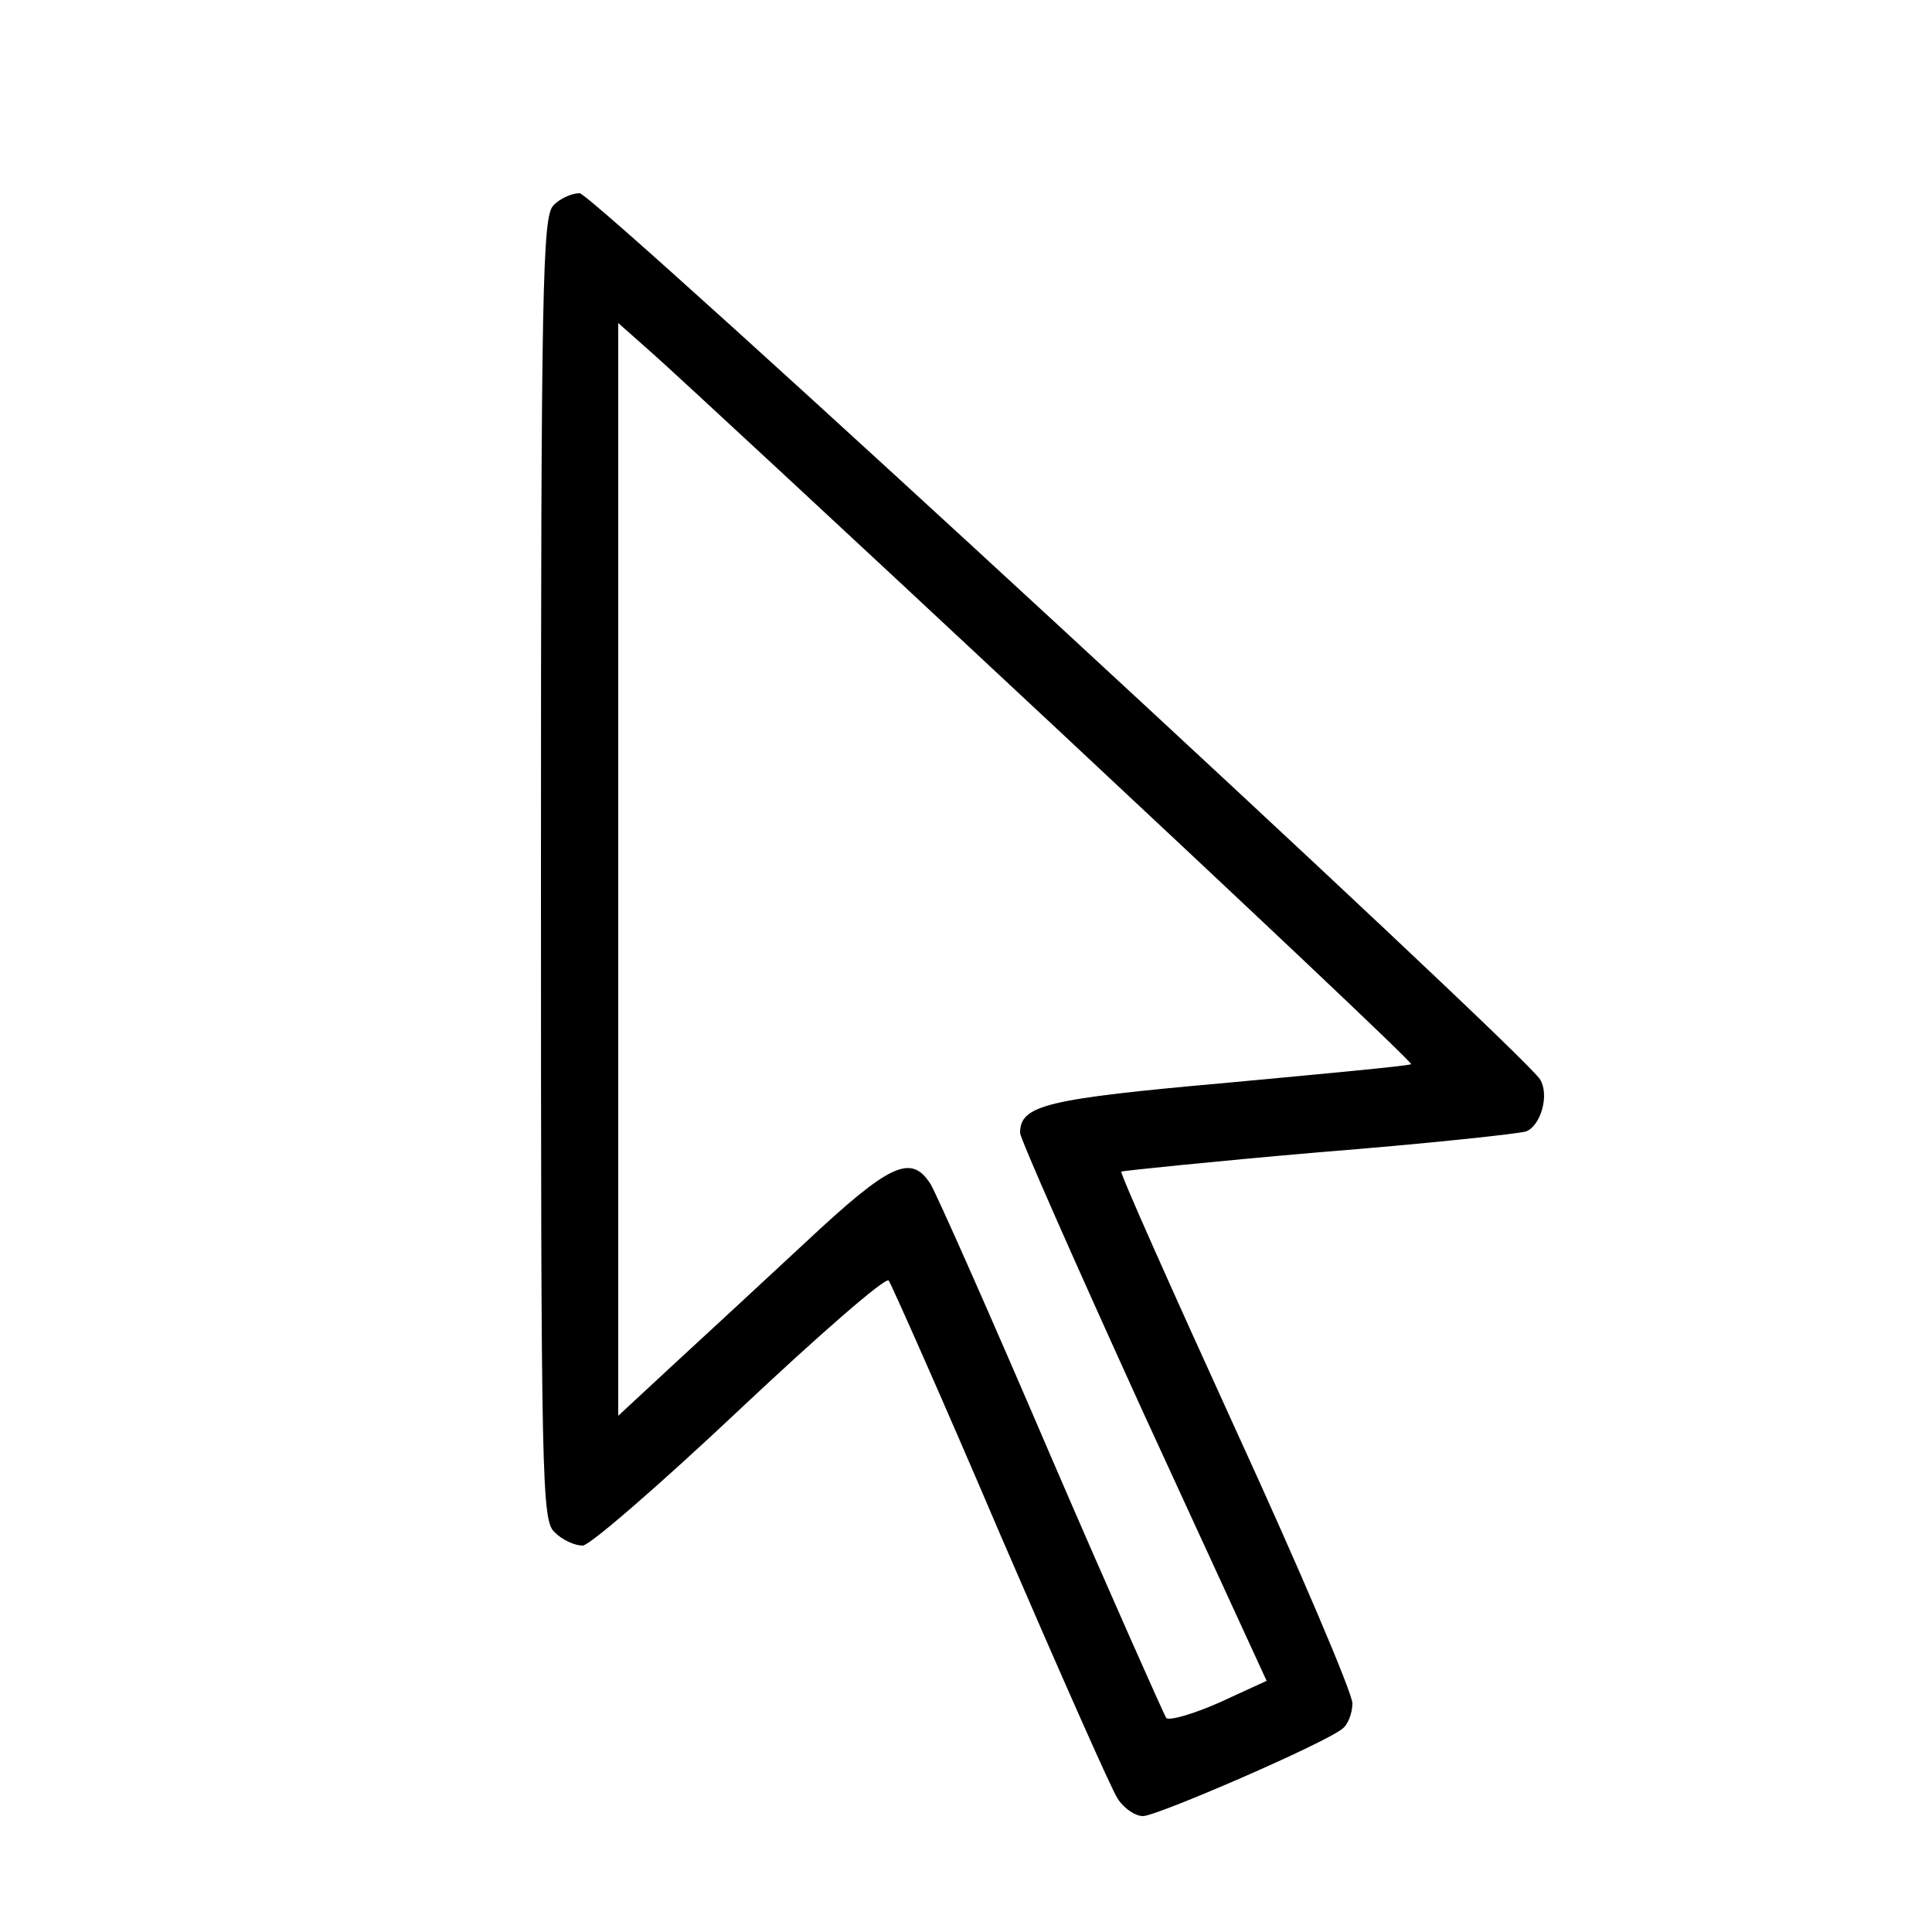
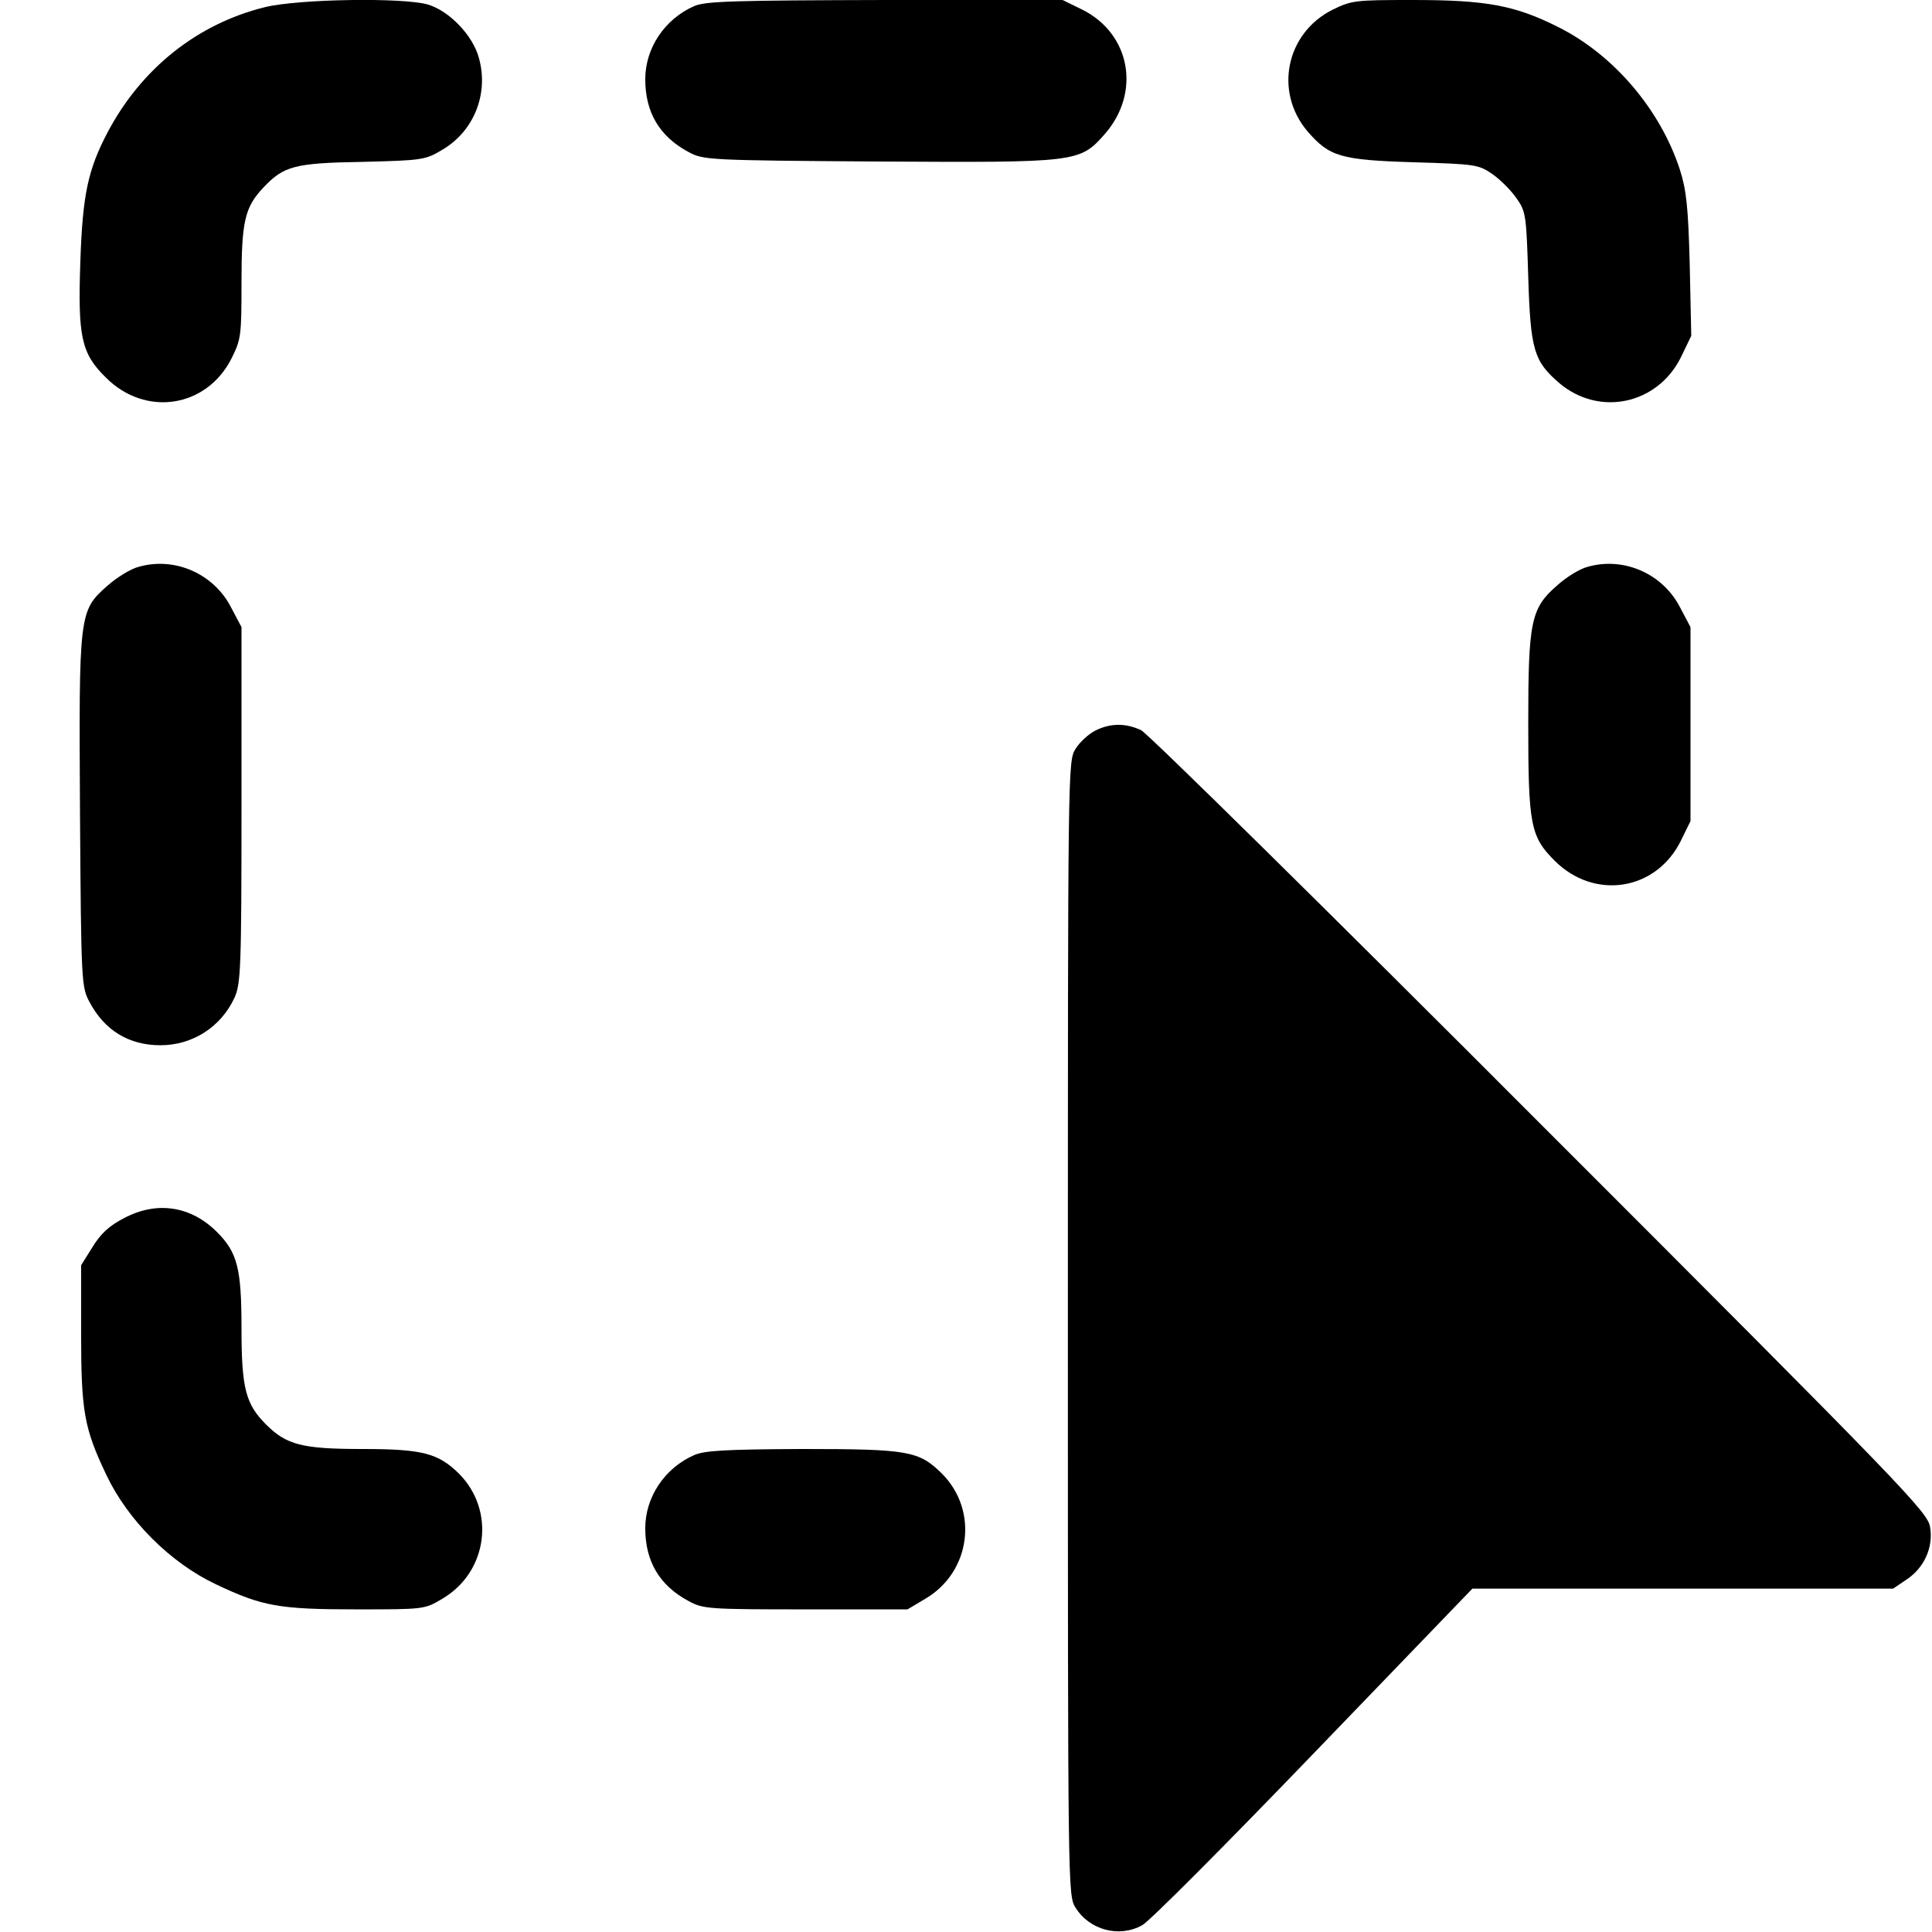
- <svg xmlns="http://www.w3.org/2000/svg" version="1.0" width="250pt" height="250pt" viewBox="0 0 250 250" preserveAspectRatio="xMidYMid meet">
-   <g transform="translate(0,250) scale(0.1,-0.1)" fill="currentColor" stroke="none">
-     <path d="M716 2234 c-14 -14 -16 -105 -16 -858 0 -804 1 -844 18 -859 10 -10 26 -17 36 -17 9 0 100 79 203 176 102 96 189 172 193 167 3 -4 69 -152 144 -328 76 -176 144 -330 152 -342 8 -13 23 -23 33 -23 18 0 235 94 258 113 7 5 13 20 13 33 0 13 -68 173 -151 354 -83 182 -150 332 -148 334 2 1 117 13 256 25 139 11 259 24 268 27 19 8 30 47 18 67 -20 35 -1225 1147 -1243 1147 -10 0 -26 -7 -34 -16z m643 -669 c258 -241 469 -440 467 -442 -1 -2 -108 -12 -237 -24 -236 -21 -269 -29 -269 -65 0 -7 72 -170 159 -361 l160 -348 -61 -28 c-34 -15 -65 -24 -69 -20 -3 5 -71 157 -149 338 -78 182 -148 340 -156 353 -25 39 -52 27 -161 -75 -58 -54 -136 -126 -174 -161 l-69 -64 0 707 0 707 44 -39 c24 -21 256 -236 515 -478z" />
+ <svg xmlns="http://www.w3.org/2000/svg" version="1.0" width="512pt" height="512pt" viewBox="0 0 512 512" preserveAspectRatio="xMidYMid meet">
+   <g transform="translate(0,512) scale(0.1,-0.1)" fill="currentColor" stroke="none">
+     <path d="M702 5101 c-179 -44 -328 -163 -417 -332 -52 -99 -66 -165 -72 -340 -7 -201 2 -245 67 -309 105 -106 268 -81 334 51 25 50 26 61 26 201 0 162 9 199 58 251 54 57 82 65 262 68 159 4 167 5 212 32 84 49 124 149 97 244 -16 59 -78 124 -135 141 -65 19 -342 15 -432 -7z" />
+     <path d="M1840 5104 c-78 -34 -130 -111 -130 -194 0 -88 38 -152 115 -193 39 -21 51 -22 499 -25 532 -3 537 -3 604 73 96 110 68 265 -59 329 l-53 26 -470 0 c-398 -1 -476 -3 -506 -16z" />
+     <path d="M3531 5094 c-123 -62 -155 -217 -66 -322 58 -67 87 -76 281 -82 166 -5 172 -6 210 -32 21 -15 50 -44 64 -65 24 -34 25 -46 30 -207 6 -194 15 -223 82 -281 106 -90 261 -57 323 69 l27 56 -4 187 c-4 156 -9 199 -26 253 -52 160 -176 305 -322 378 -115 58 -191 72 -386 72 -153 0 -162 -1 -213 -26z" />
+     <path d="M368 3618 c-21 -5 -58 -28 -83 -50 -76 -67 -76 -72 -73 -604 3 -448 4 -460 25 -499 40 -76 105 -115 188 -115 85 0 160 48 196 125 17 37 19 74 19 511 l0 472 -28 53 c-46 89 -149 134 -244 107z" />
+     <path d="M4208 3618 c-21 -5 -58 -28 -82 -50 -69 -60 -76 -95 -76 -365 0 -270 6 -300 70 -364 105 -105 268 -80 334 52 l26 53 0 257 0 257 -28 53 c-46 89 -149 134 -244 107z" />
+     <path d="M2903 3184 c-18 -9 -42 -31 -53 -49 -20 -32 -20 -48 -20 -1535 0 -1489 0 -1503 20 -1535 37 -60 116 -81 177 -47 18 9 222 214 454 455 l421 437 557 0 558 0 34 23 c48 31 73 86 64 140 -7 40 -58 94 -1033 1069 -565 566 -1041 1035 -1058 1043 -41 19 -81 19 -121 -1z" />
+     <path d="M329 1892 c-39 -20 -62 -41 -84 -77 l-30 -48 0 -181 c0 -207 8 -251 67 -375 57 -120 169 -232 289 -289 124 -59 168 -67 374 -67 179 0 180 0 227 28 121 71 142 234 44 332 -55 54 -97 65 -256 65 -159 0 -201 11 -255 65 -54 54 -65 96 -65 255 0 159 -11 201 -65 255 -69 69 -159 83 -246 37z" />
+     <path d="M1840 1264 c-78 -34 -130 -111 -130 -194 0 -88 38 -152 115 -193 38 -21 53 -22 310 -22 l270 0 47 28 c121 71 142 234 44 332 -61 60 -88 65 -372 65 -200 -1 -256 -4 -284 -16z" />
  </g>
</svg>
